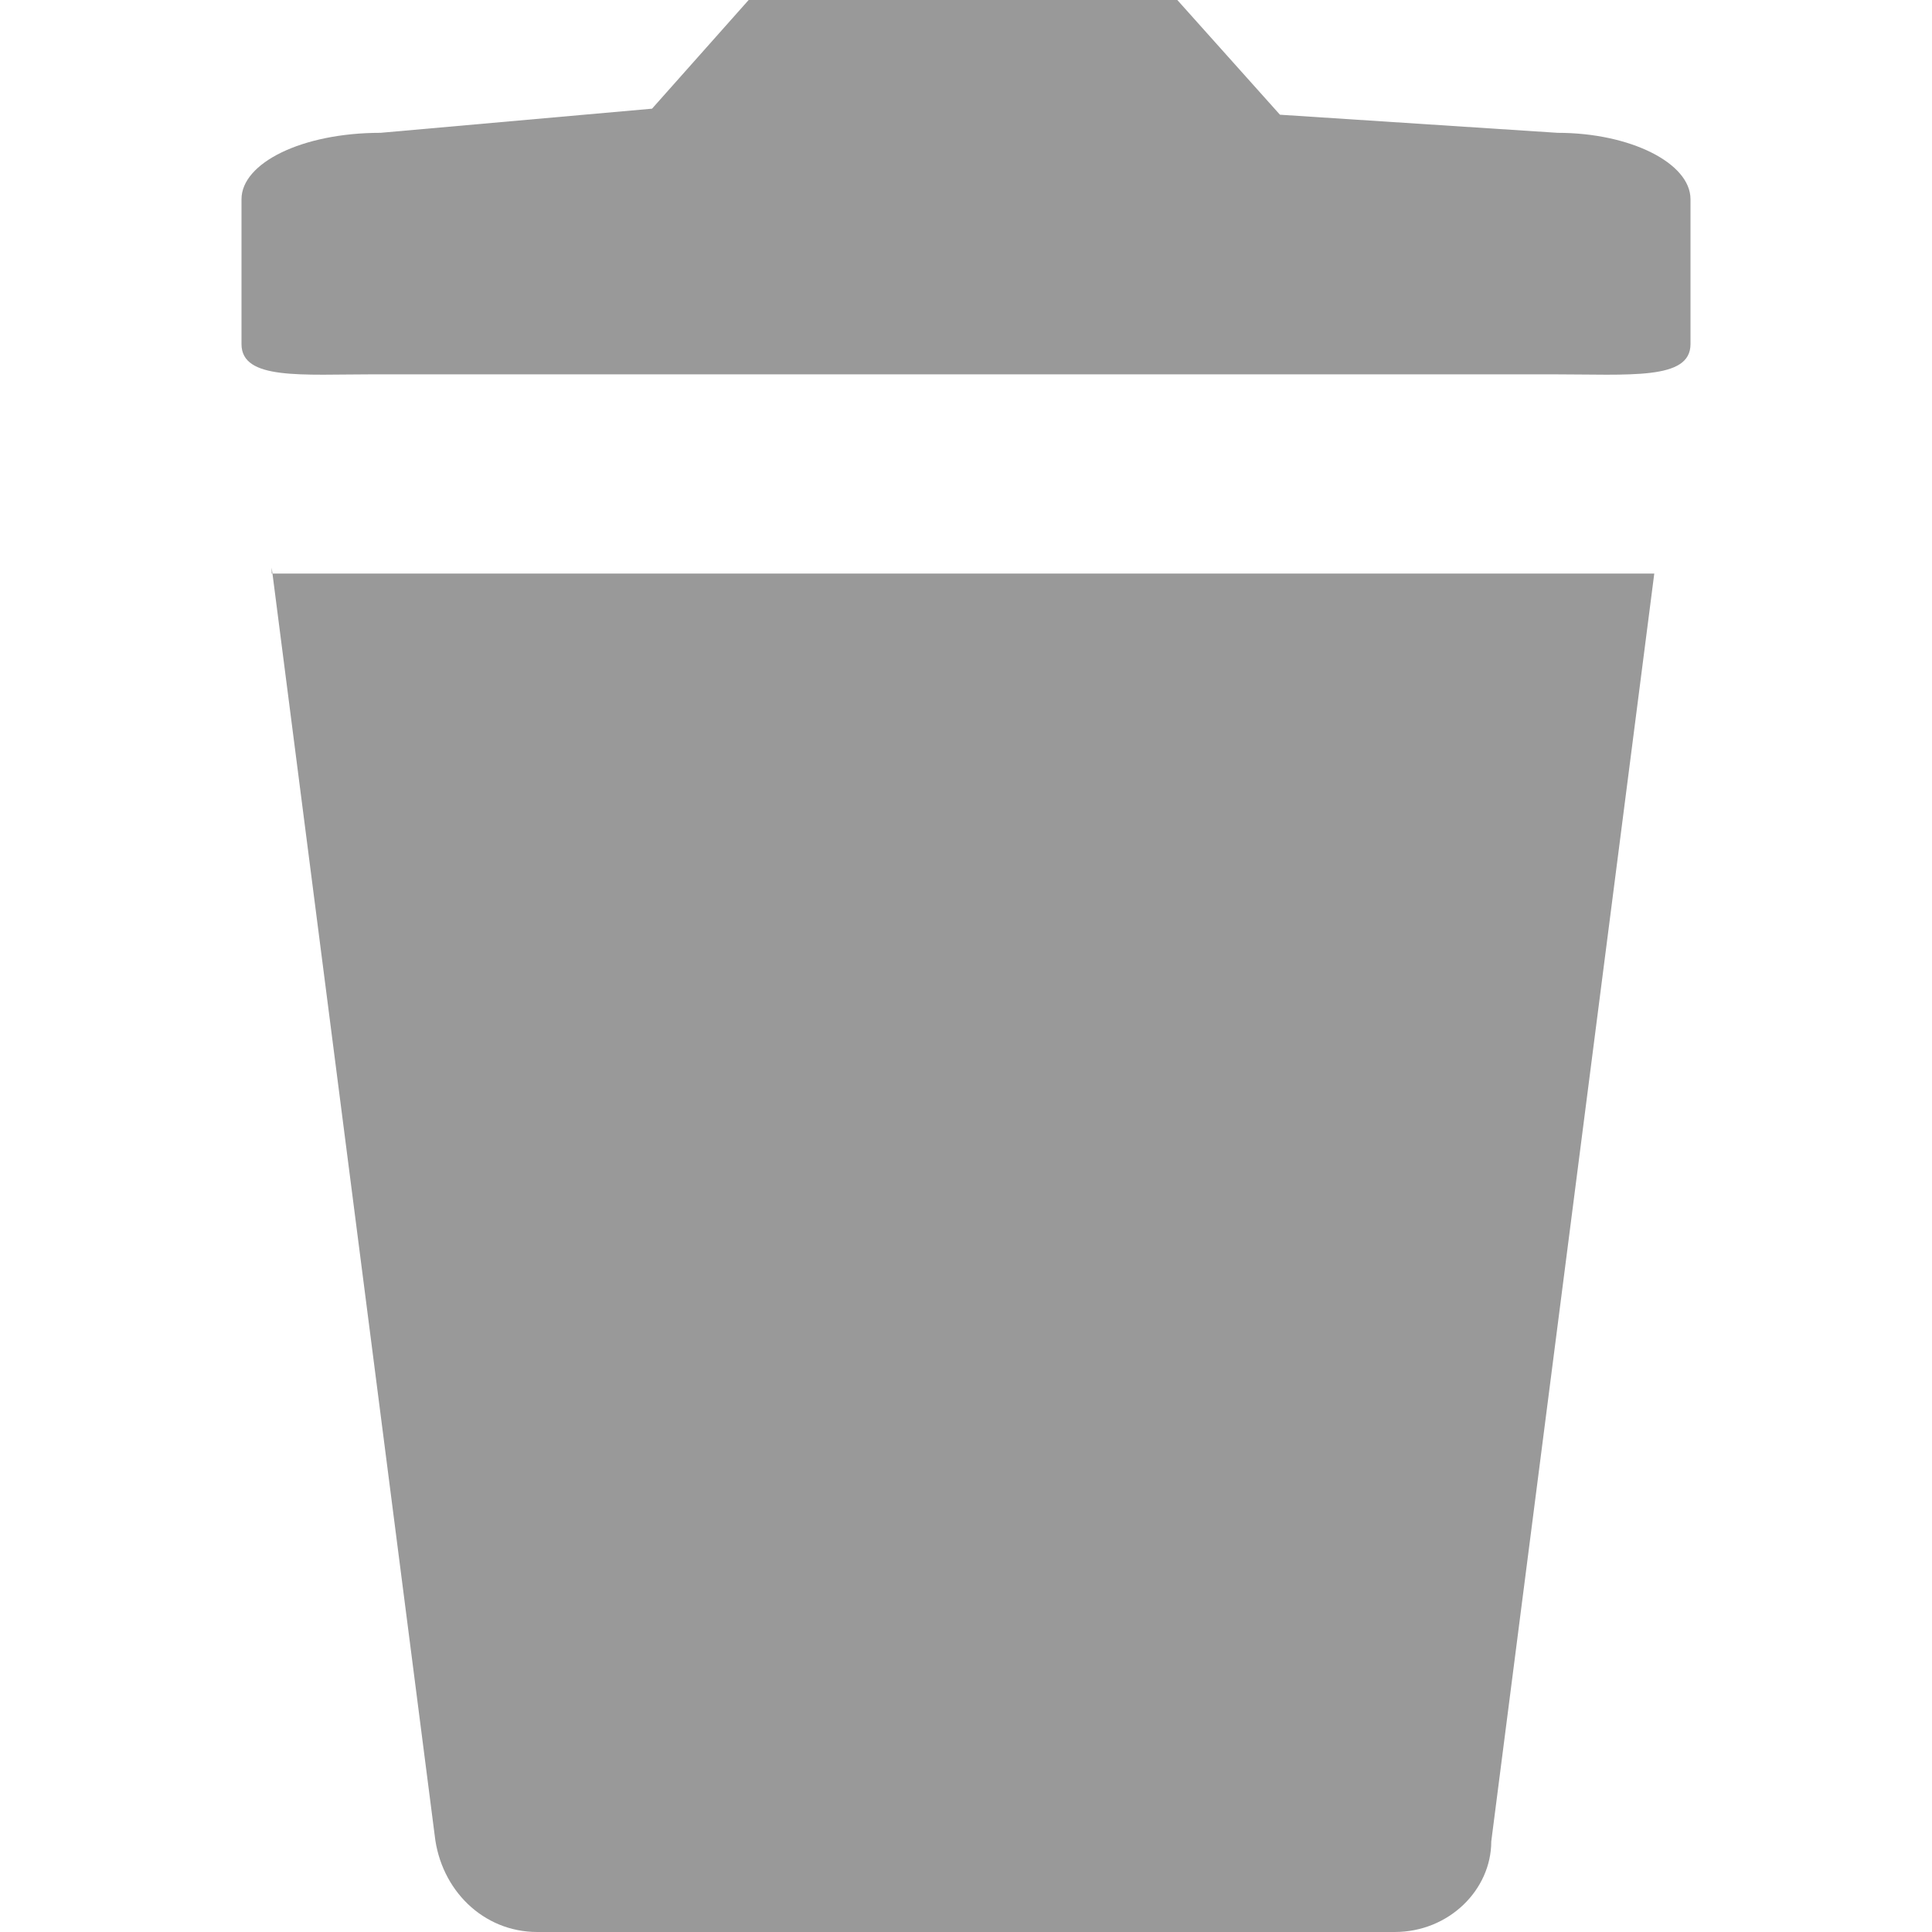
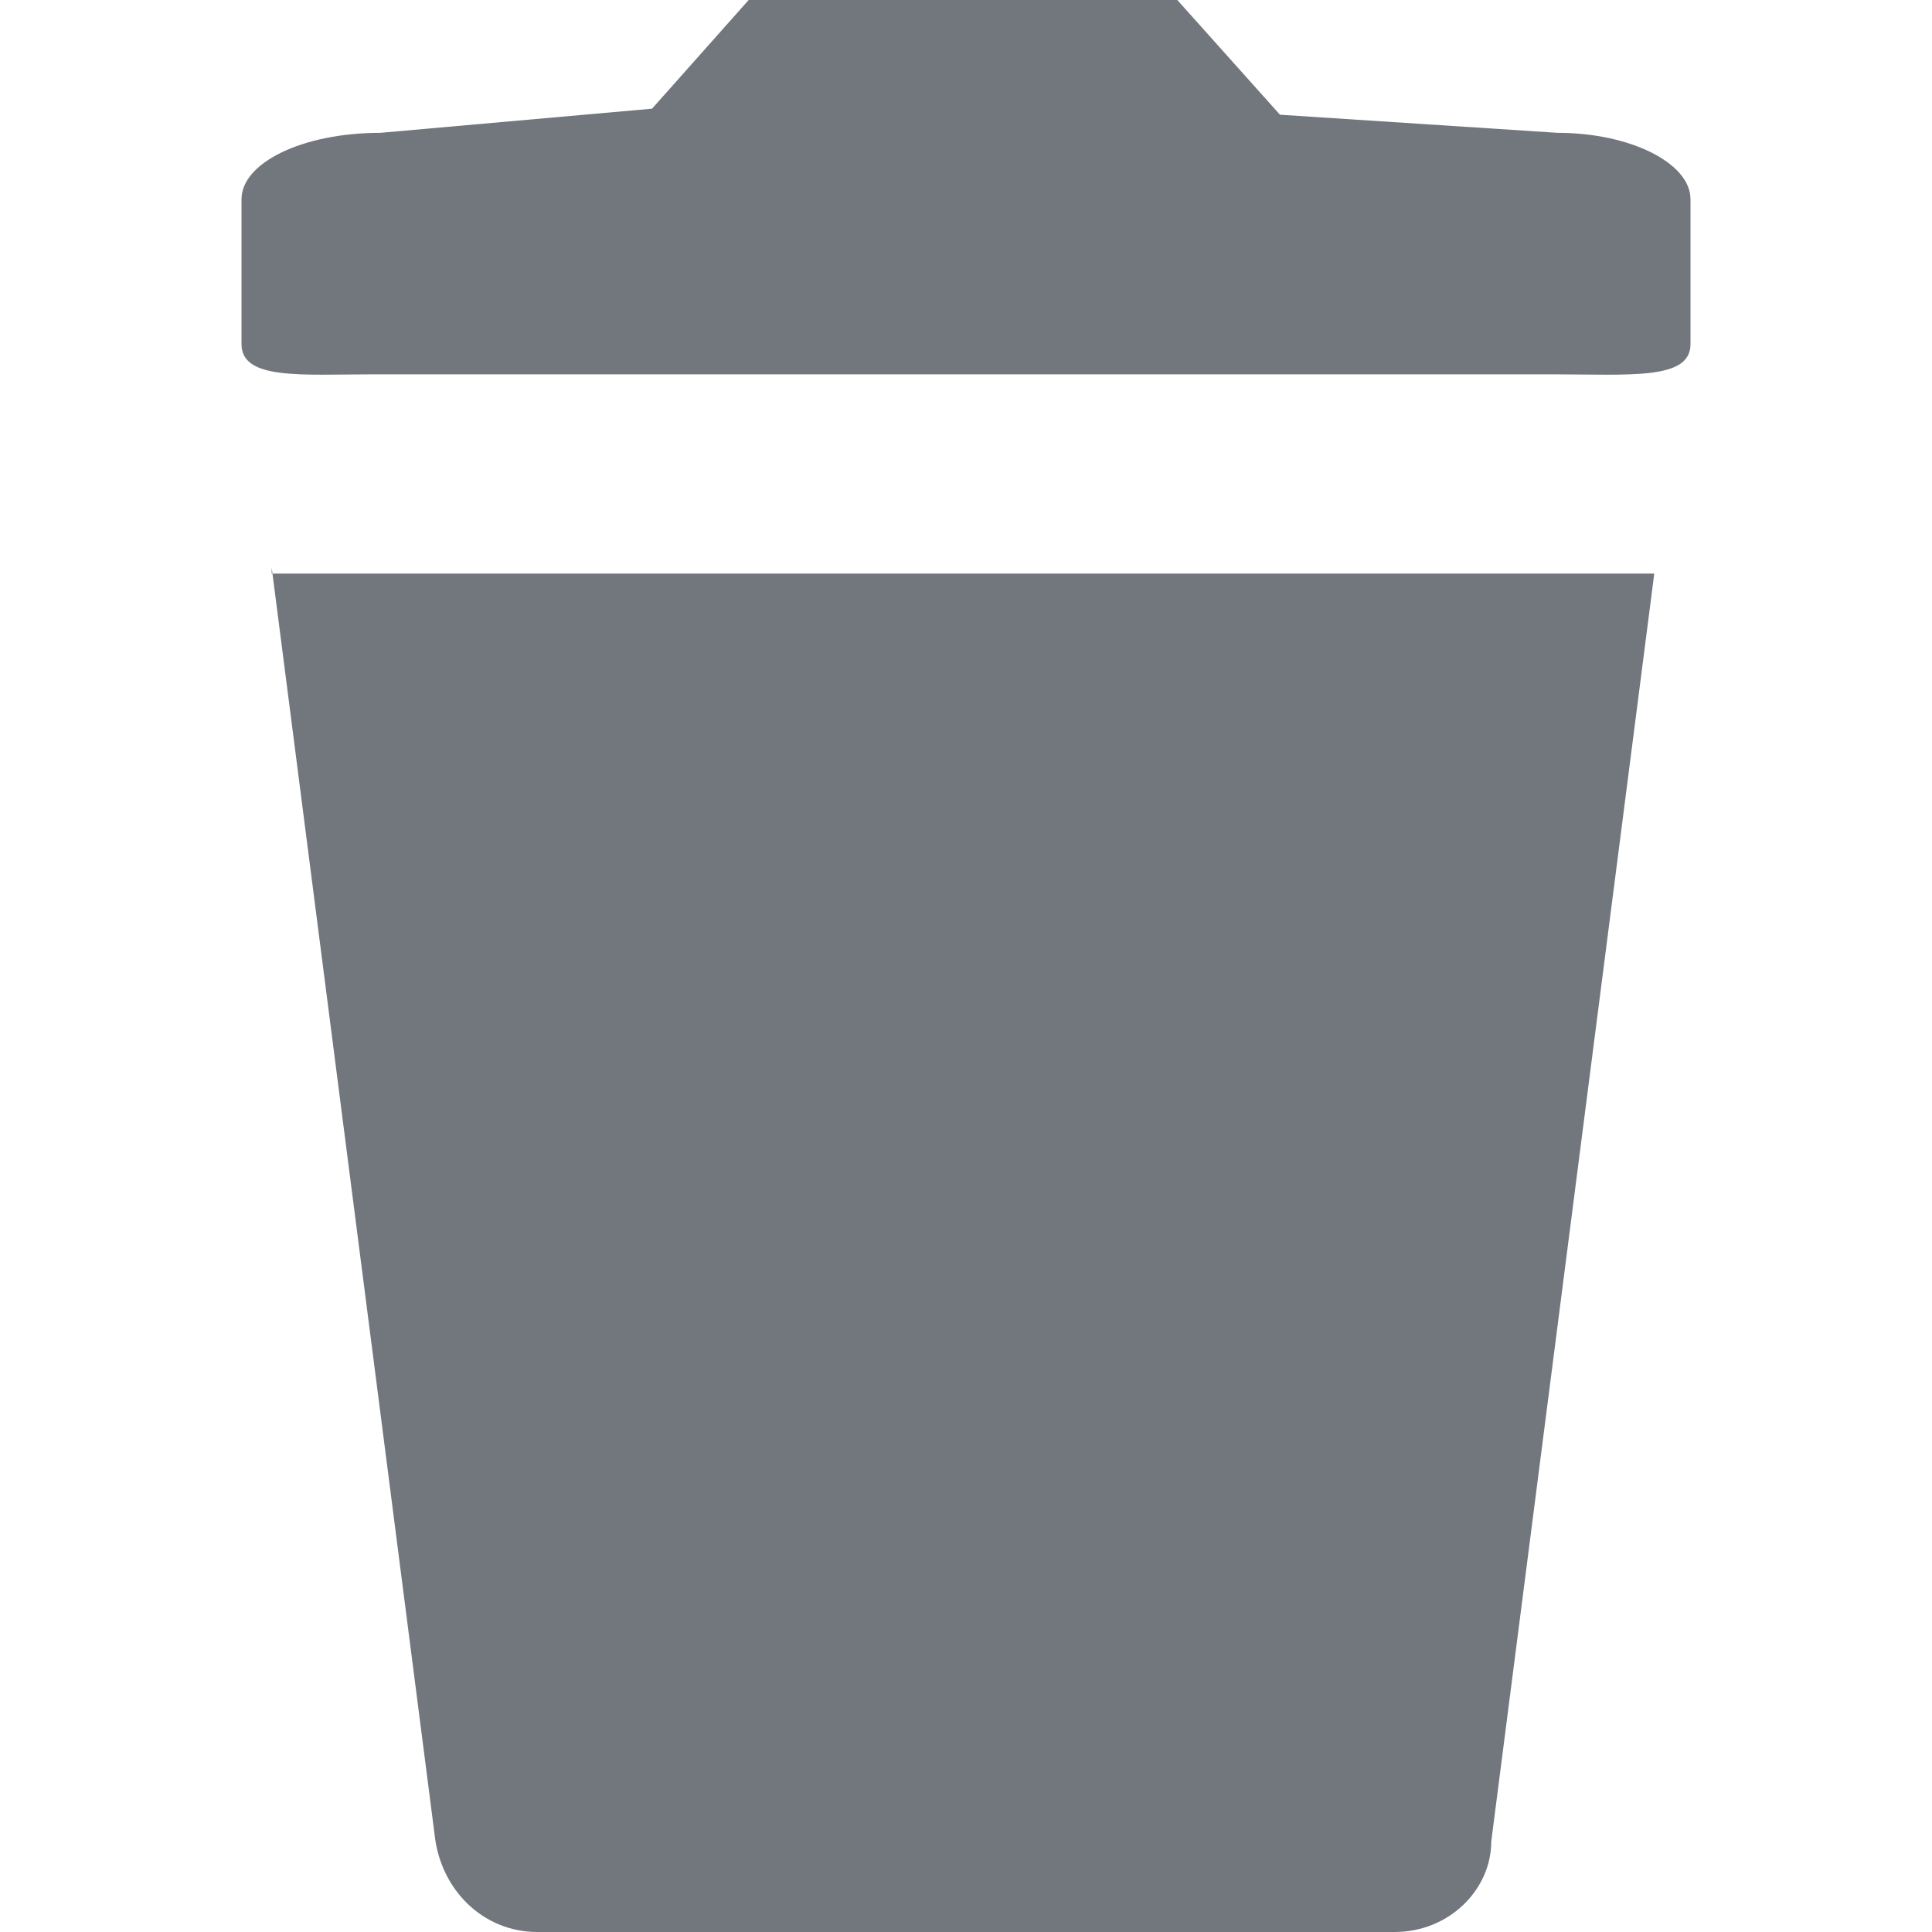
<svg xmlns="http://www.w3.org/2000/svg" viewBox="0 0 96 96" enable-background="new 0 0 96 96">
-   <g fill="#999">
-     <path d="M13.5 28.2l8.1 63c.3 2.7 2.4 4.8 5.1 4.8h42.6c2.7 0 4.8-2.1 4.8-4.5l8.1-63H13.5v-.3zM77.4 6.6C81 6.6 84 8.1 84 9.9v7.2c0 1.8-3 1.5-6.9 1.5H18.6c-3.6 0-6.6.3-6.6-1.5V9.9c0-1.8 3-3.3 6.9-3.3l13.5-1.2L37.2 0h21.3l5.1 5.7 13.8.9z" />
-   </g>
+   <path d="M13.5 28.2l8.1 63c.3 2.7 2.4 4.8 5.1 4.8h42.6c2.7 0 4.8-2.1 4.8-4.5l8.1-63H13.5v-.3zM77.4 6.6C81 6.6 84 8.1 84 9.9v7.2c0 1.8-3 1.5-6.9 1.5H18.6c-3.6 0-6.6.3-6.6-1.5V9.9c0-1.8 3-3.3 6.9-3.3l13.5-1.2L37.2 0h21.3l5.1 5.7 13.8.9z" fill="#72777d" />
</svg>
